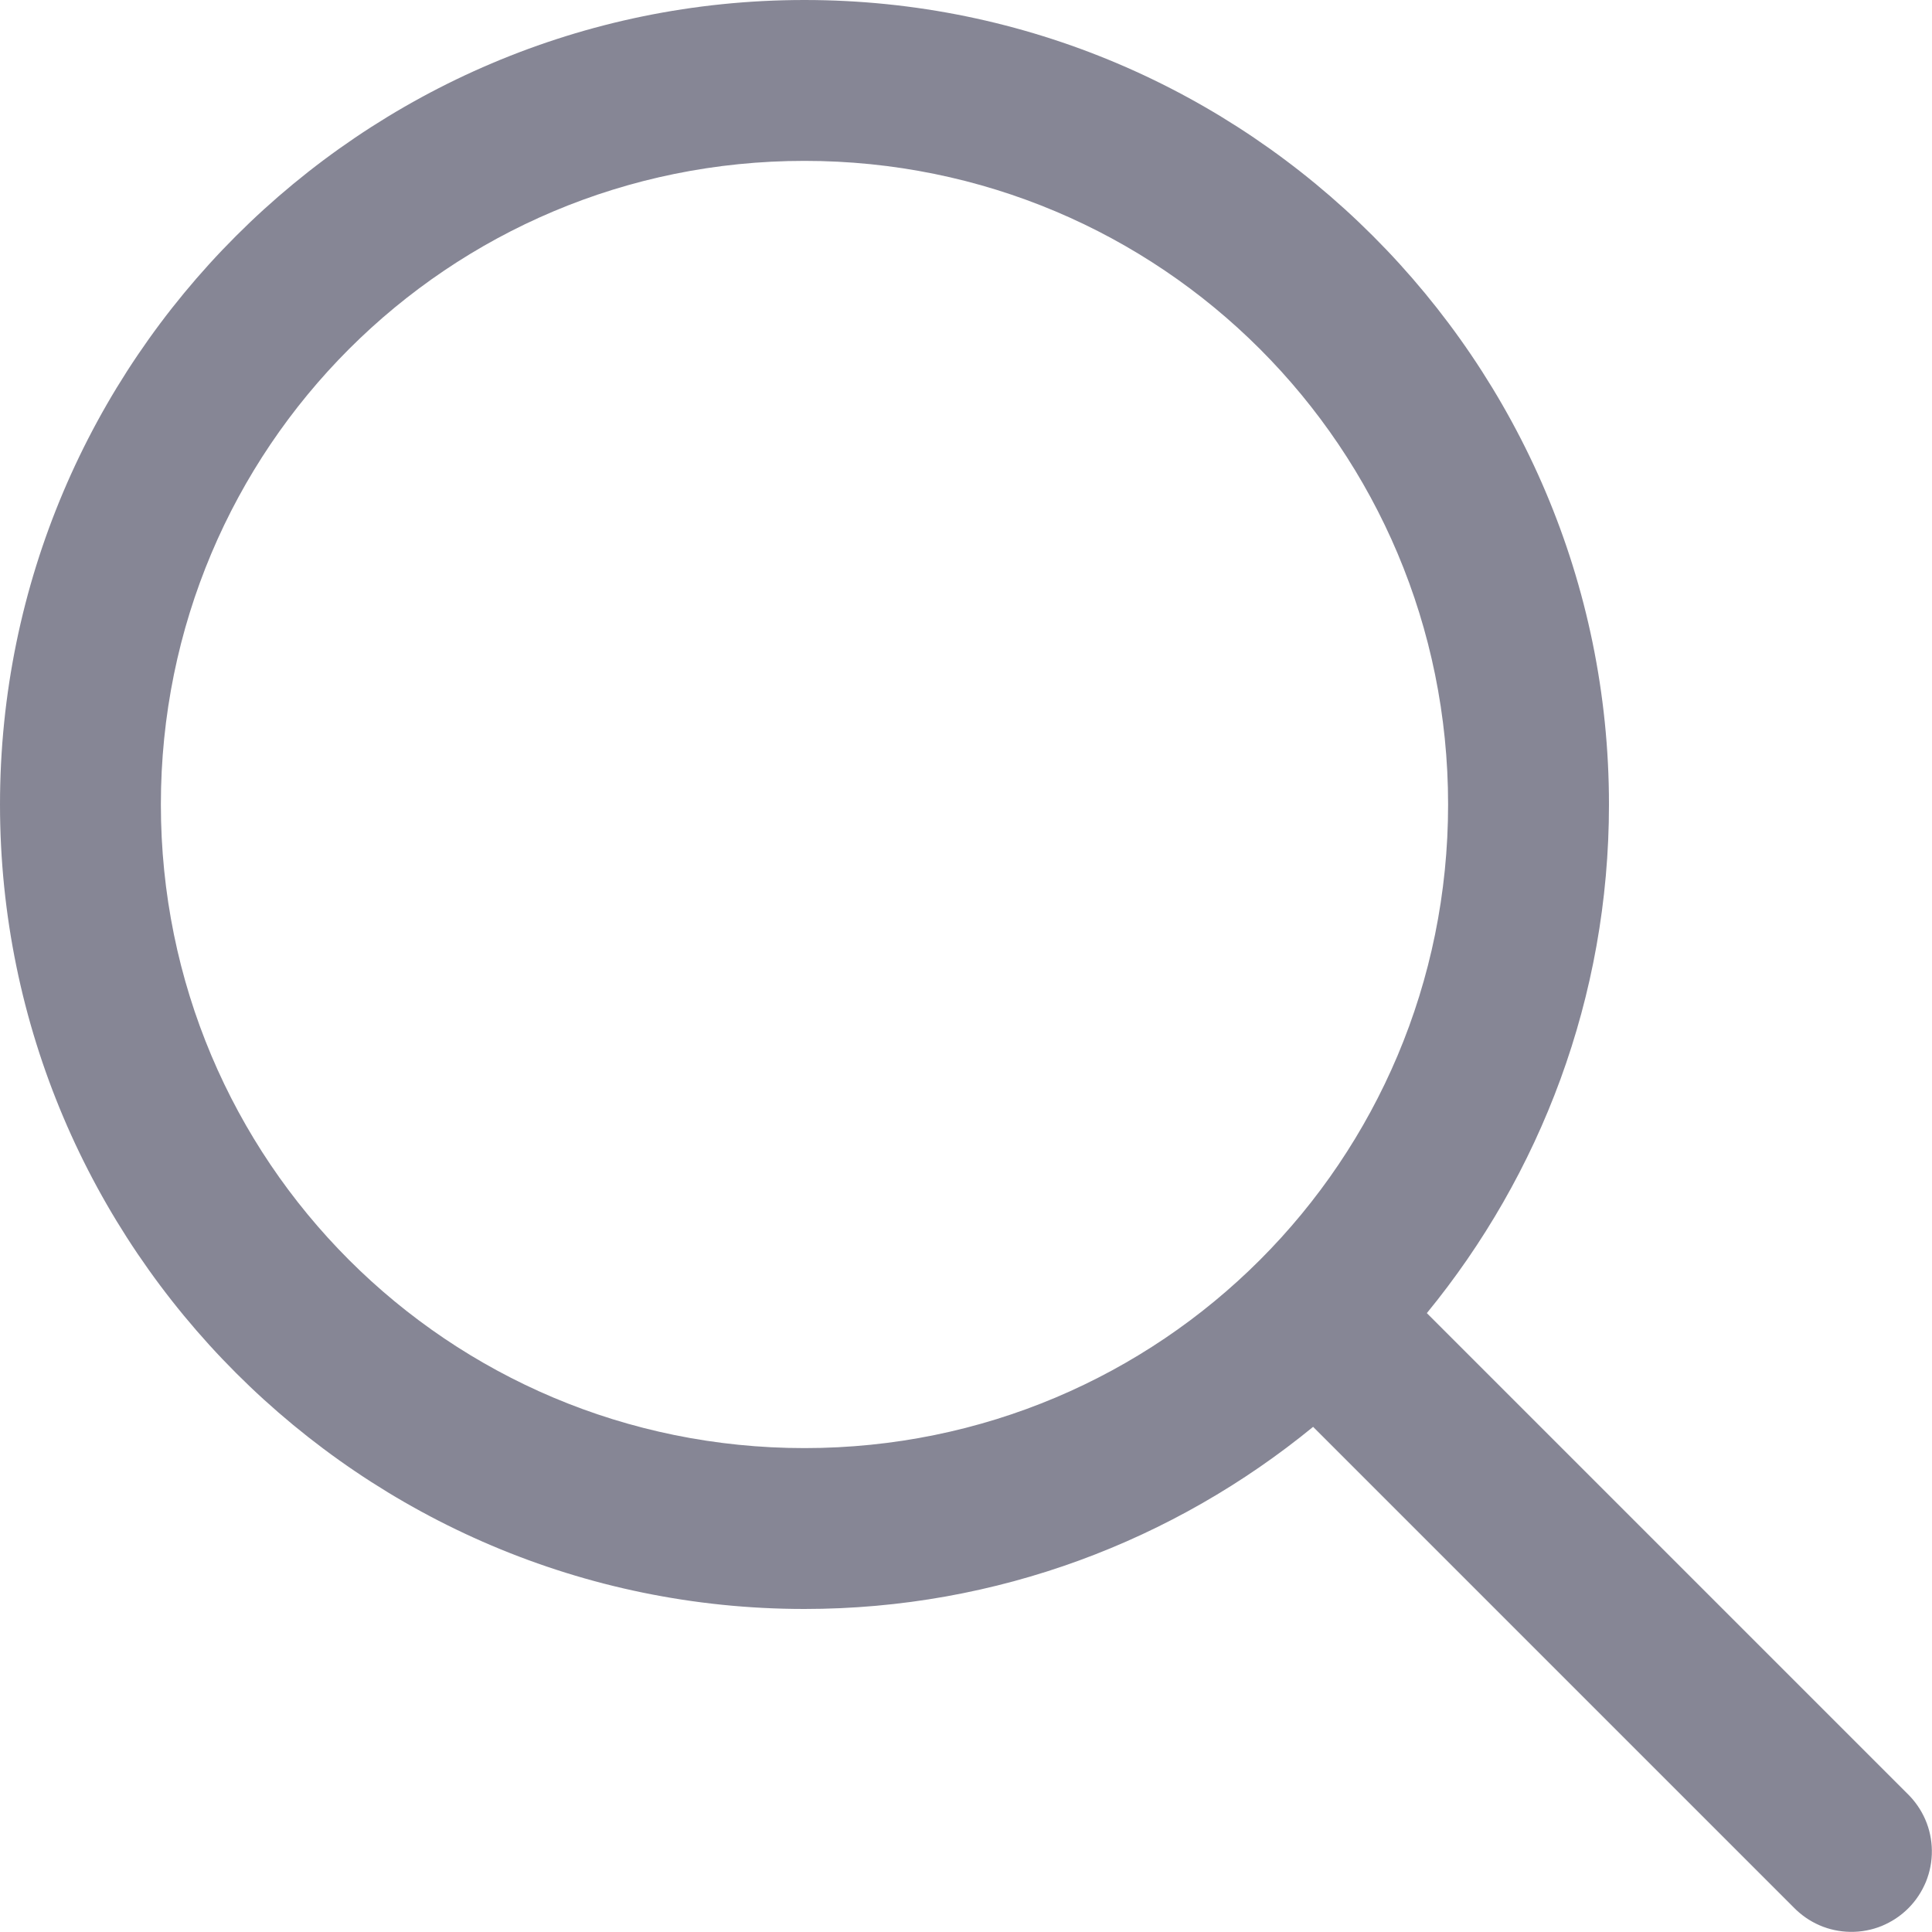
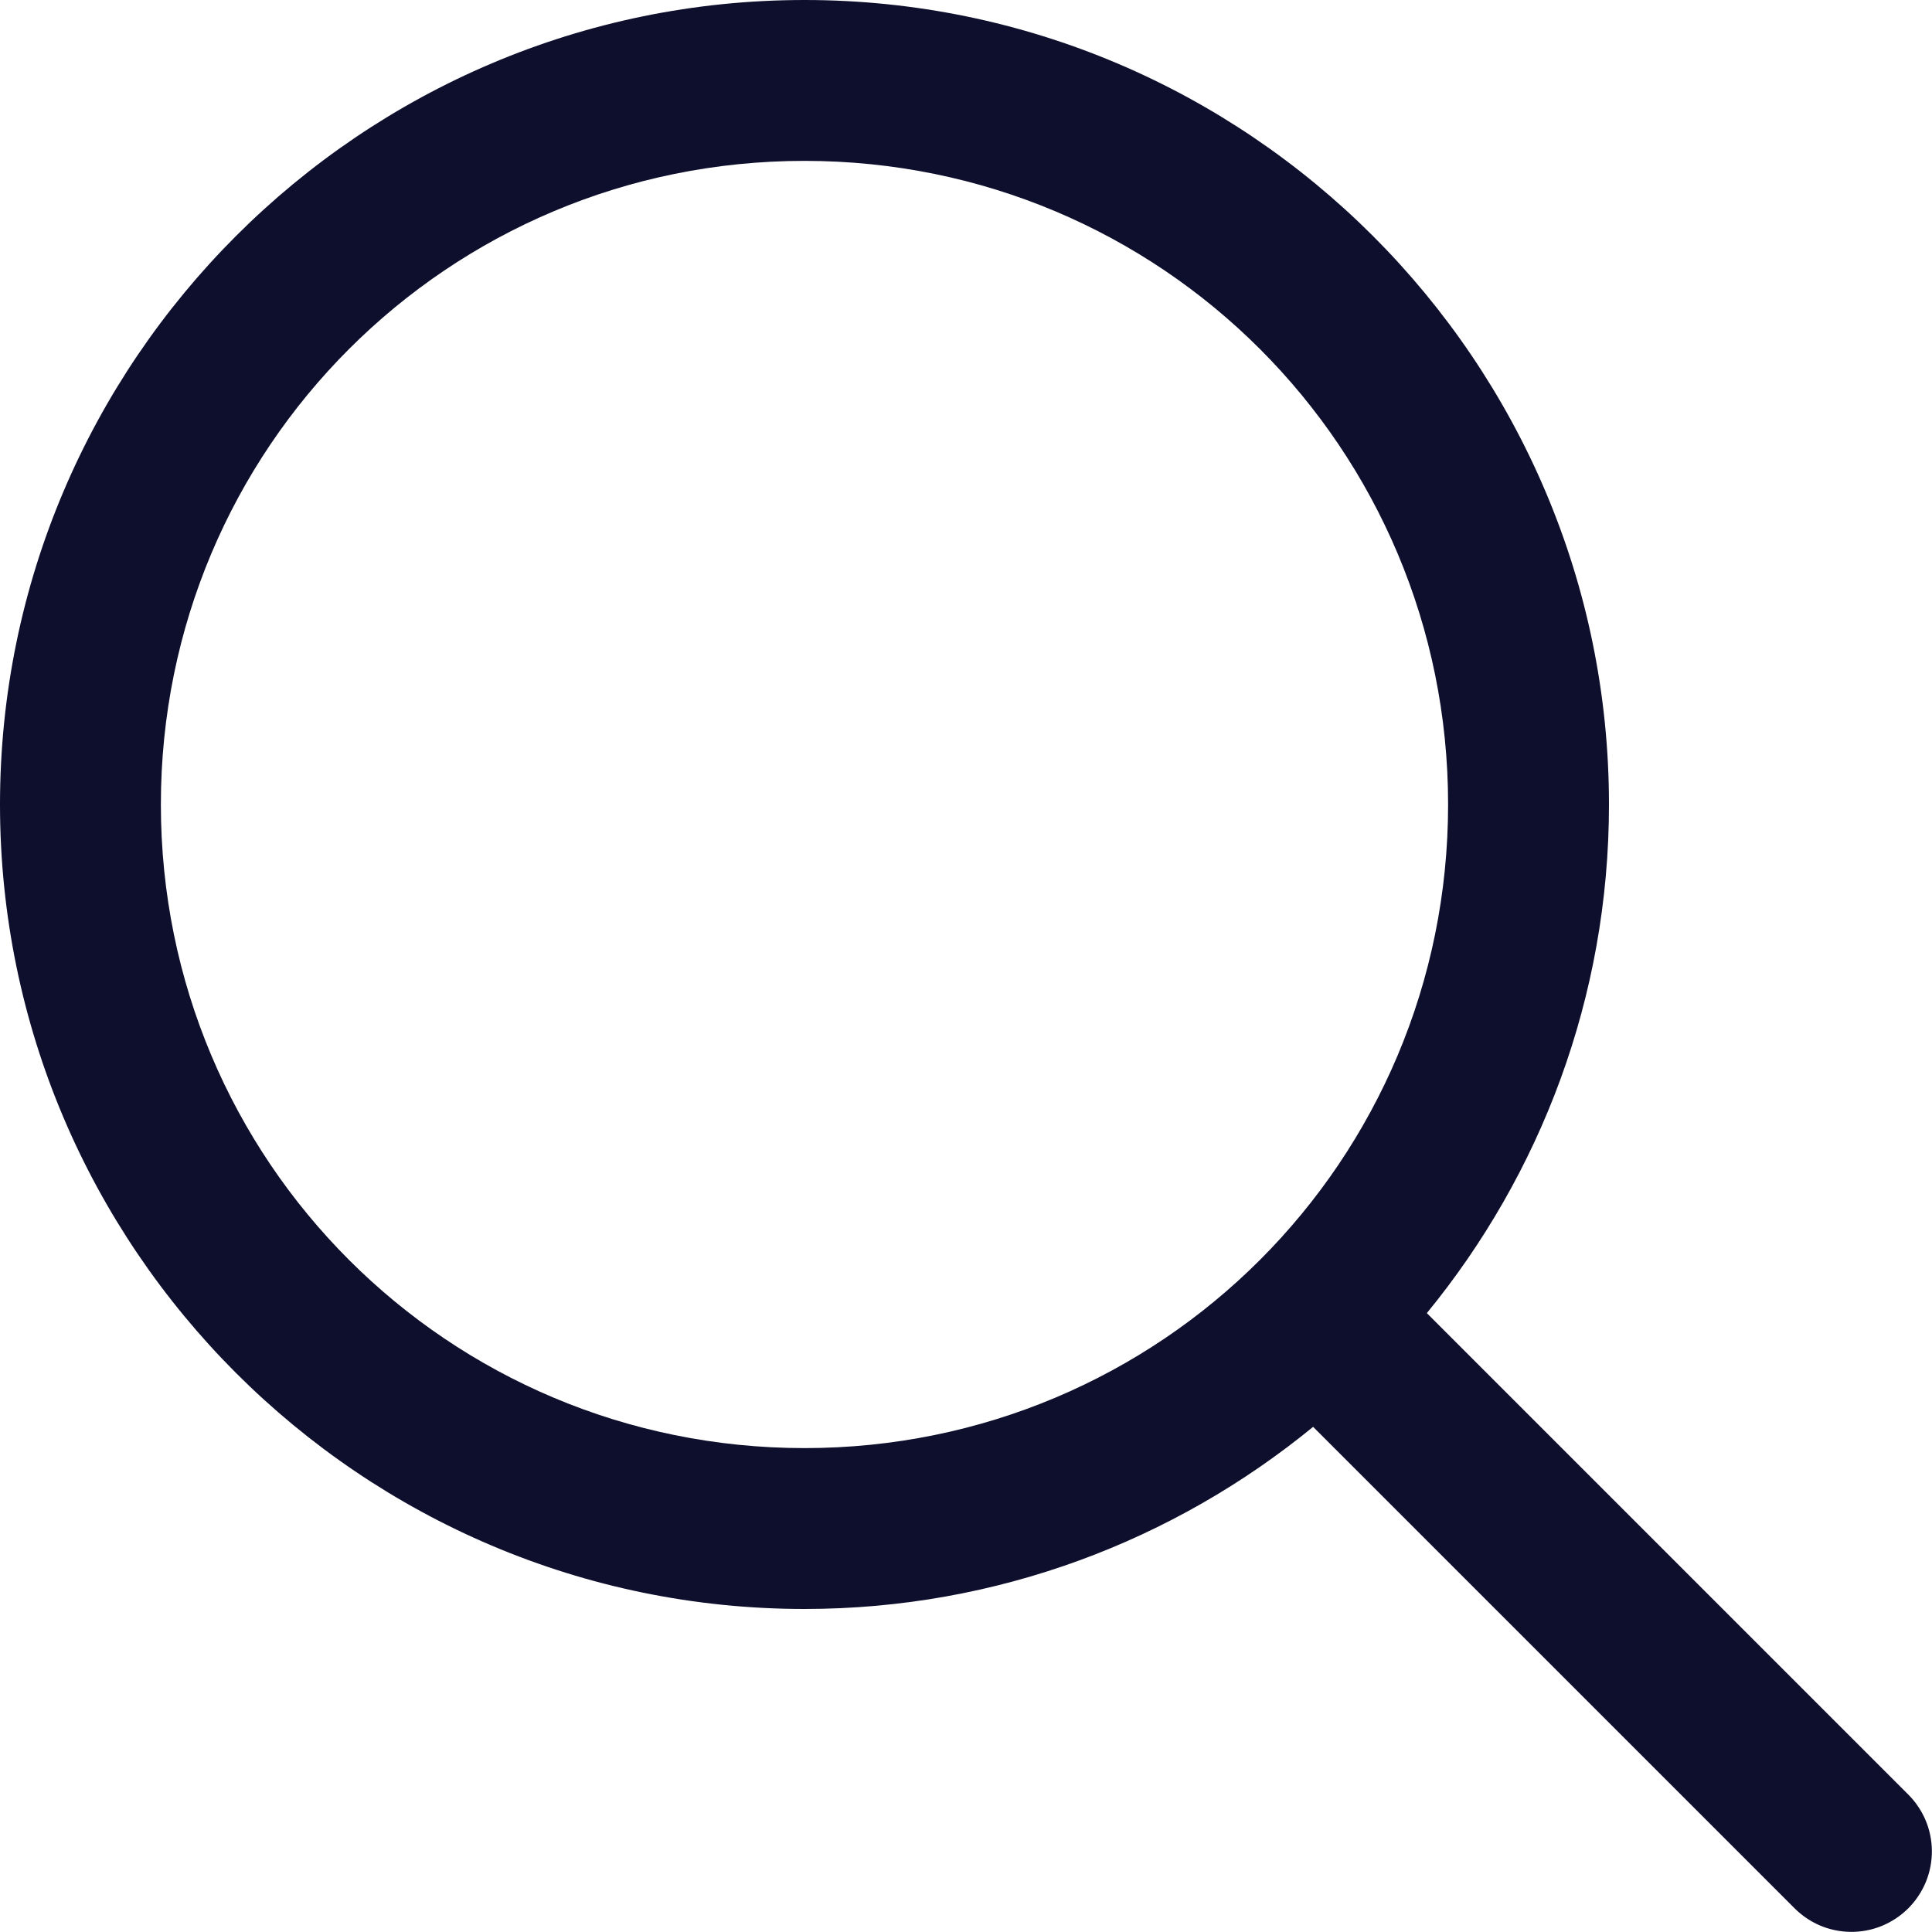
<svg xmlns="http://www.w3.org/2000/svg" fill="none" height="15" viewBox="0 0 15 15" width="15">
-   <path d="m6.246 0c-3.442 0-6.246 2.804-6.246 6.246s2.804 6.246 6.246 6.246c1.497 0 2.872-.532 3.949-1.414l3.729 3.729c.058.06.127.108.203.141.076.033.158.05.241.051.083.001.166-.015.242-.046.077-.032.147-.078.206-.137.059-.059.105-.129.137-.206.031-.077.047-.159.046-.242-.001-.083-.018-.165-.051-.241-.033-.076-.081-.145-.141-.203l-3.729-3.729c.882-1.077 1.414-2.452 1.414-3.949 0-3.442-2.804-6.246-6.246-6.246zm0 1.249c2.767 0 4.997 2.23 4.997 4.997 0 2.767-2.23 4.997-4.997 4.997-2.767 0-4.997-2.23-4.997-4.997 0-2.767 2.23-4.997 4.997-4.997z" fill="#0e0f2d" fill-opacity=".5" />
+   <path d="m6.246 0c-3.442 0-6.246 2.804-6.246 6.246s2.804 6.246 6.246 6.246c1.497 0 2.872-.532 3.949-1.414l3.729 3.729c.058.06.127.108.203.141.076.033.158.05.241.051.083.001.166-.015.242-.046.077-.032.147-.078.206-.137.059-.059.105-.129.137-.206.031-.077.047-.159.046-.242-.001-.083-.018-.165-.051-.241-.033-.076-.081-.145-.141-.203l-3.729-3.729c.882-1.077 1.414-2.452 1.414-3.949 0-3.442-2.804-6.246-6.246-6.246zm0 1.249c2.767 0 4.997 2.23 4.997 4.997 0 2.767-2.23 4.997-4.997 4.997-2.767 0-4.997-2.23-4.997-4.997 0-2.767 2.23-4.997 4.997-4.997z" fill="#0e0f2d" />
</svg>
